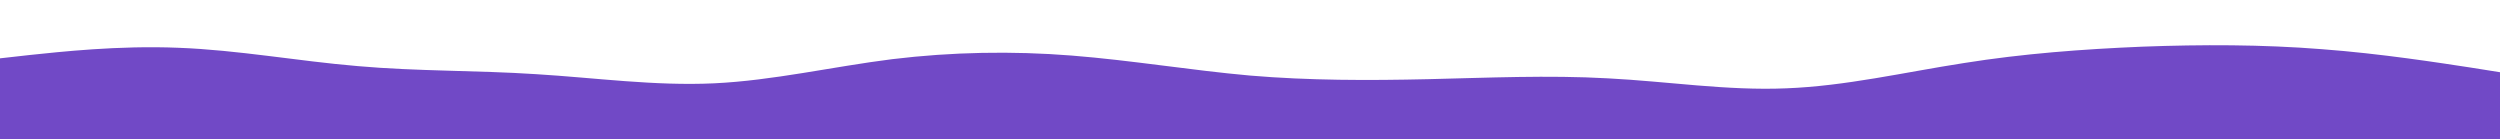
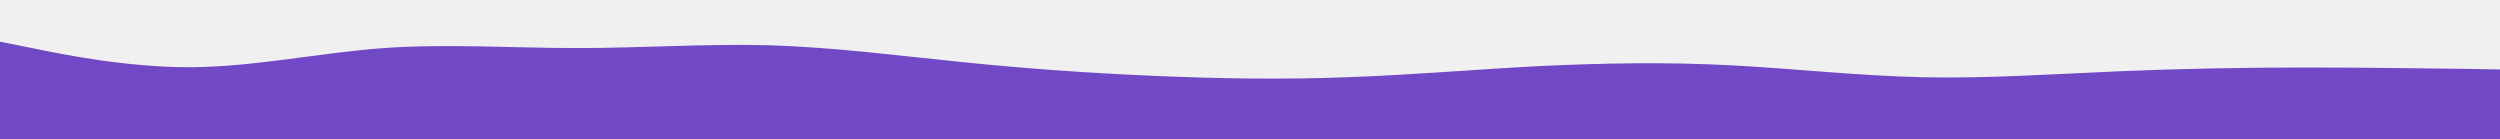
<svg xmlns="http://www.w3.org/2000/svg" id="visual" viewBox="0 0 900 50" width="900" height="50" version="1.1">
-   <rect x="0" y="0" width="900" height="50" fill="#FFFFFF" />
-   <path d="M0 21L10.7 19.8C21.3 18.7 42.7 16.3 64.2 17.2C85.7 18 107.3 22 128.8 23.8C150.3 25.7 171.7 25.3 193 26.7C214.3 28 235.7 31 257 30C278.3 29 299.7 24 321.2 21.3C342.7 18.7 364.3 18.3 385.8 20C407.3 21.7 428.7 25.3 450 27.2C471.3 29 492.7 29 514.2 28.5C535.7 28 557.3 27 578.8 28.2C600.3 29.3 621.7 32.7 643 31.8C664.3 31 685.7 26 707 22.7C728.3 19.3 749.7 17.7 771.2 16.8C792.7 16 814.3 16 835.8 17.7C857.3 19.3 878.7 22.7 889.3 24.3L900 26L900 51L889.3 51C878.7 51 857.3 51 835.8 51C814.3 51 792.7 51 771.2 51C749.7 51 728.3 51 707 51C685.7 51 664.3 51 643 51C621.7 51 600.3 51 578.8 51C557.3 51 535.7 51 514.2 51C492.7 51 471.3 51 450 51C428.7 51 407.3 51 385.8 51C364.3 51 342.7 51 321.2 51C299.7 51 278.3 51 257 51C235.7 51 214.3 51 193 51C171.7 51 150.3 51 128.8 51C107.3 51 85.7 51 64.2 51C42.7 51 21.3 51 10.7 51L0 51Z" fill="#7149C6" stroke-linecap="round" stroke-linejoin="miter" />
+   <path d="M0 15L11.5 17.3C23 19.7 46 24.3 69 24.2C92 24 115 19 138.2 17.3C161.3 15.7 184.7 17.3 207.8 17.3C231 17.3 254 15.7 277 16.3C300 17 323 20 346 22.3C369 24.7 392 26.3 415.2 27.3C438.3 28.3 461.7 28.7 484.8 27.8C508 27 531 25 554 23.8C577 22.7 600 22.3 623 23.5C646 24.7 669 27.3 692.2 27.8C715.3 28.3 738.7 26.7 761.8 25.7C785 24.7 808 24.3 831 24.3C854 24.3 877 24.7 888.5 24.8L900 25L900 51L888.5 51C877 51 854 51 831 51C808 51 785 51 761.8 51C738.7 51 715.3 51 692.2 51C669 51 646 51 623 51C600 51 577 51 554 51C531 51 508 51 484.8 51C461.7 51 438.3 51 415.2 51C392 51 369 51 346 51C323 51 300 51 277 51C254 51 231 51 207.8 51C184.7 51 161.3 51 138.2 51C115 51 92 51 69 51C46 51 23 51 11.5 51L0 51Z" fill="#7149C6" stroke-linecap="round" stroke-linejoin="miter" />
</svg>
